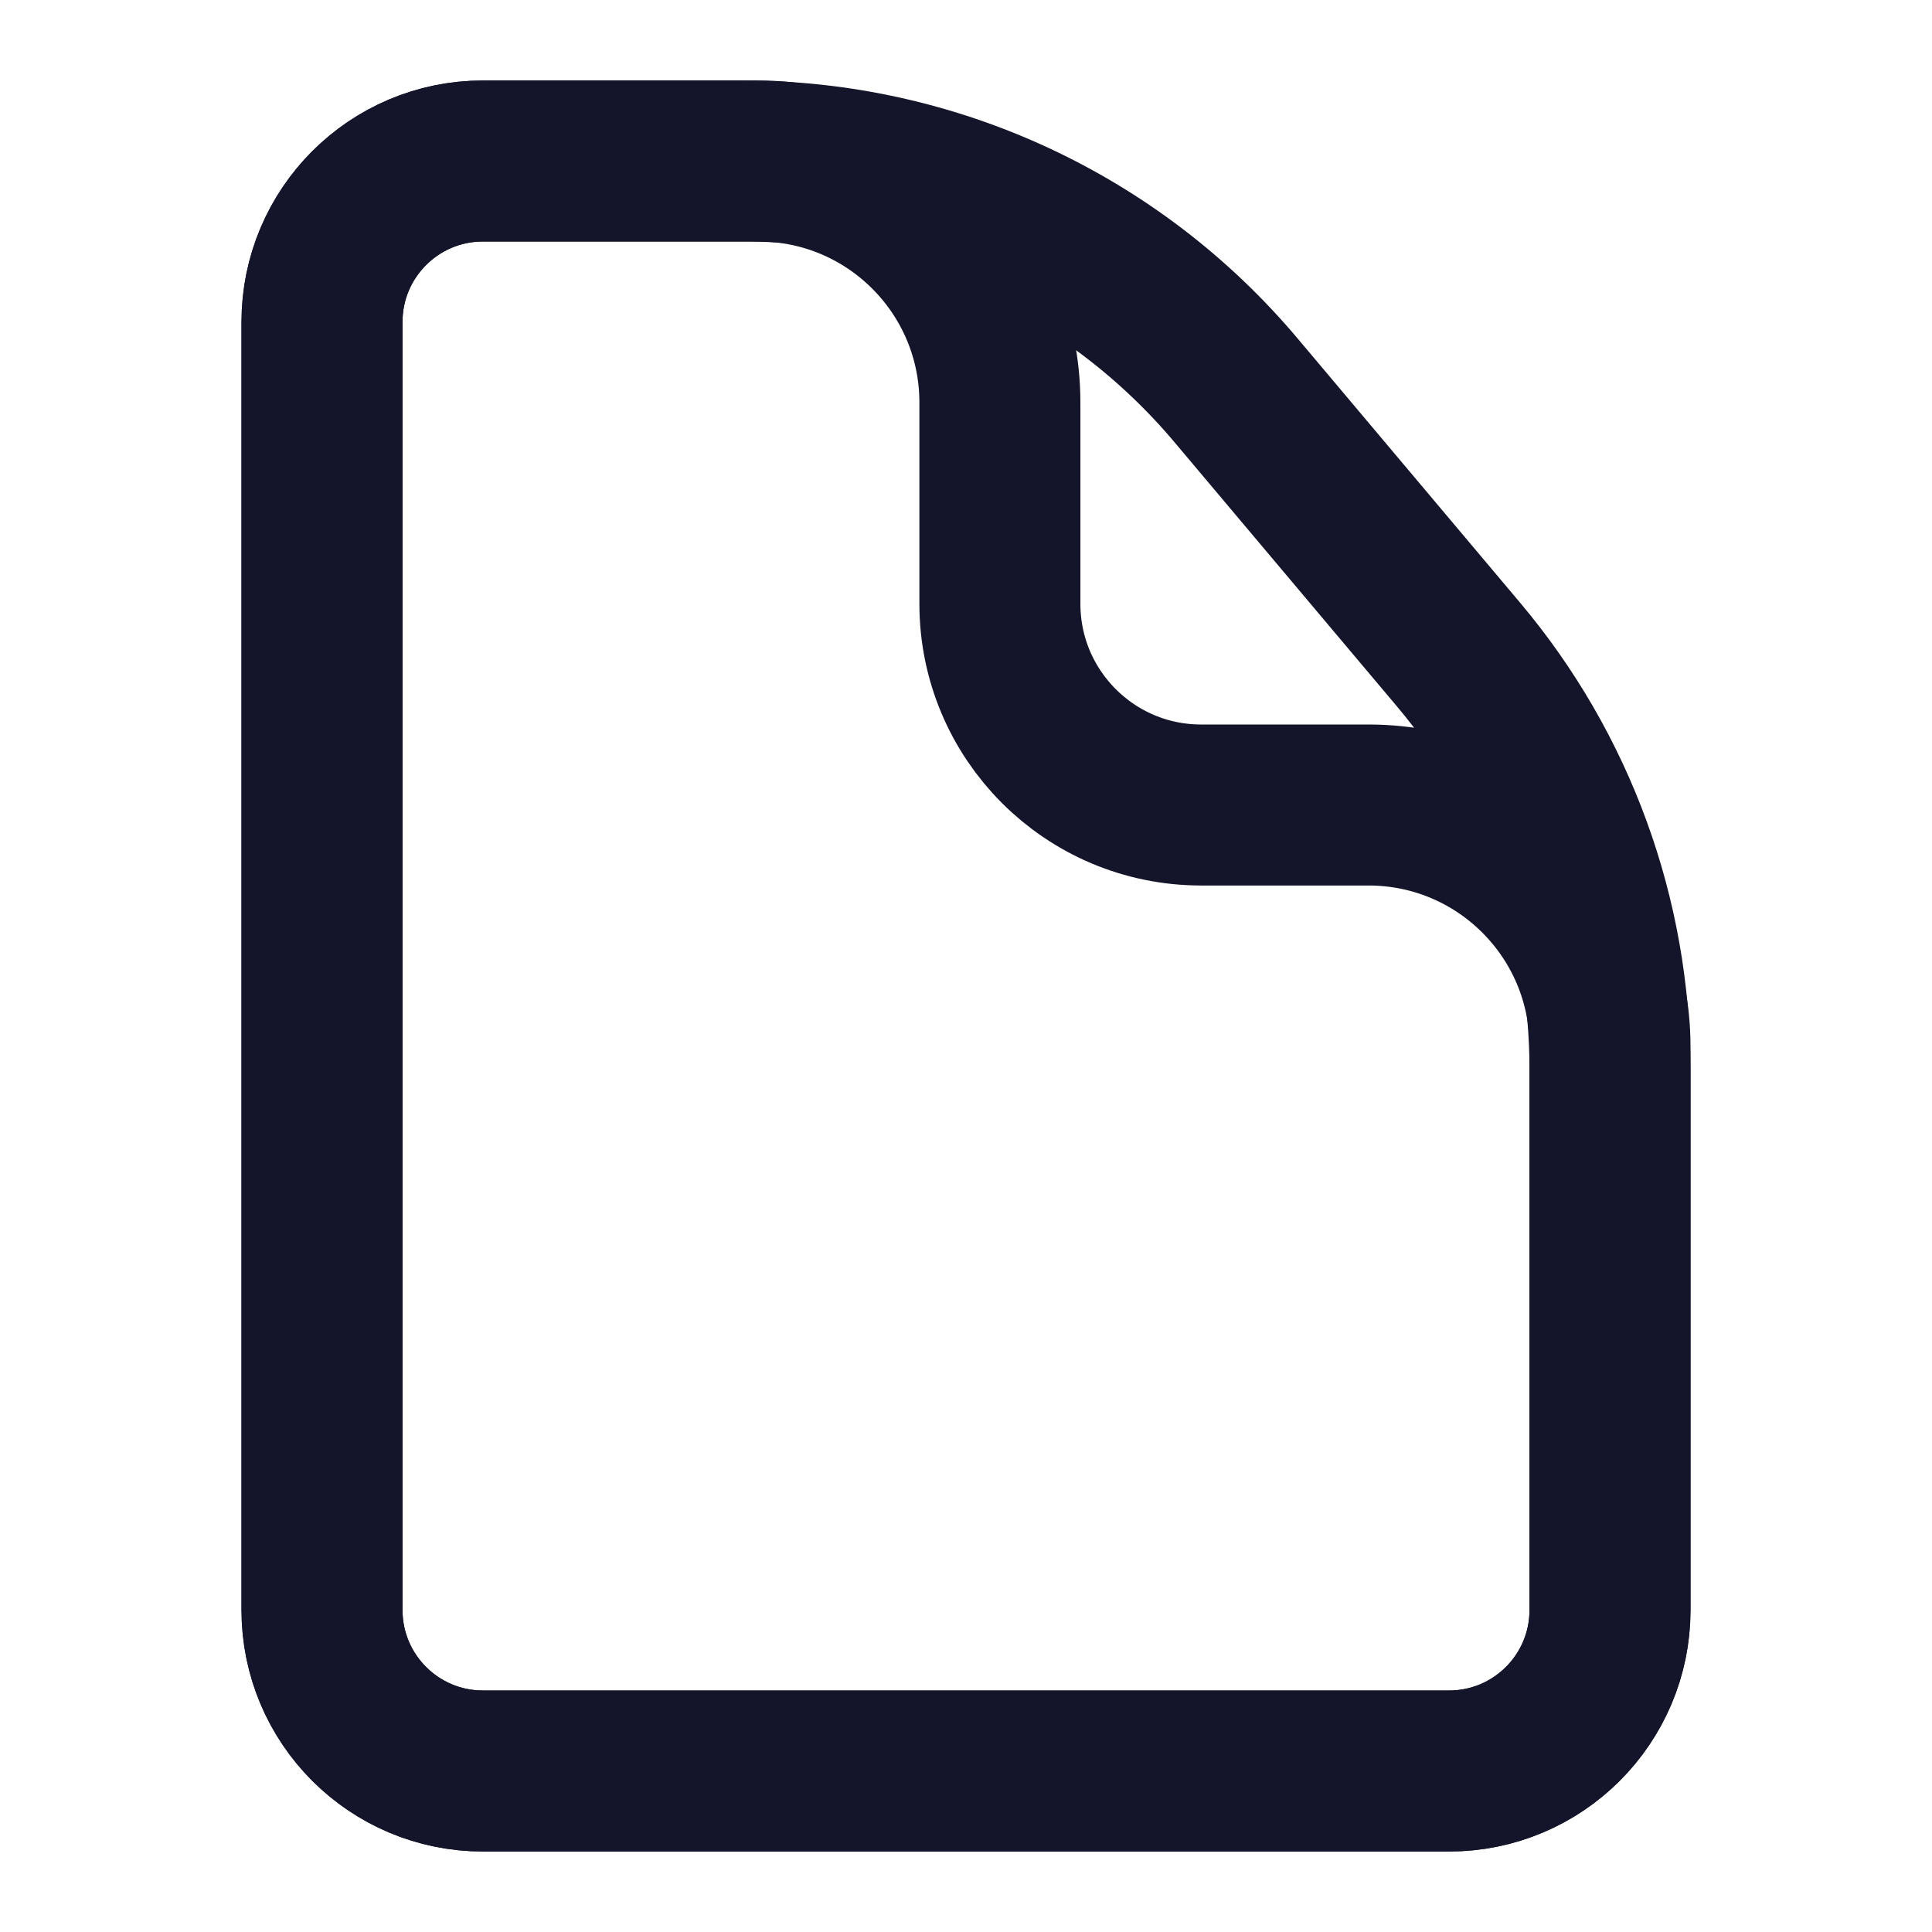
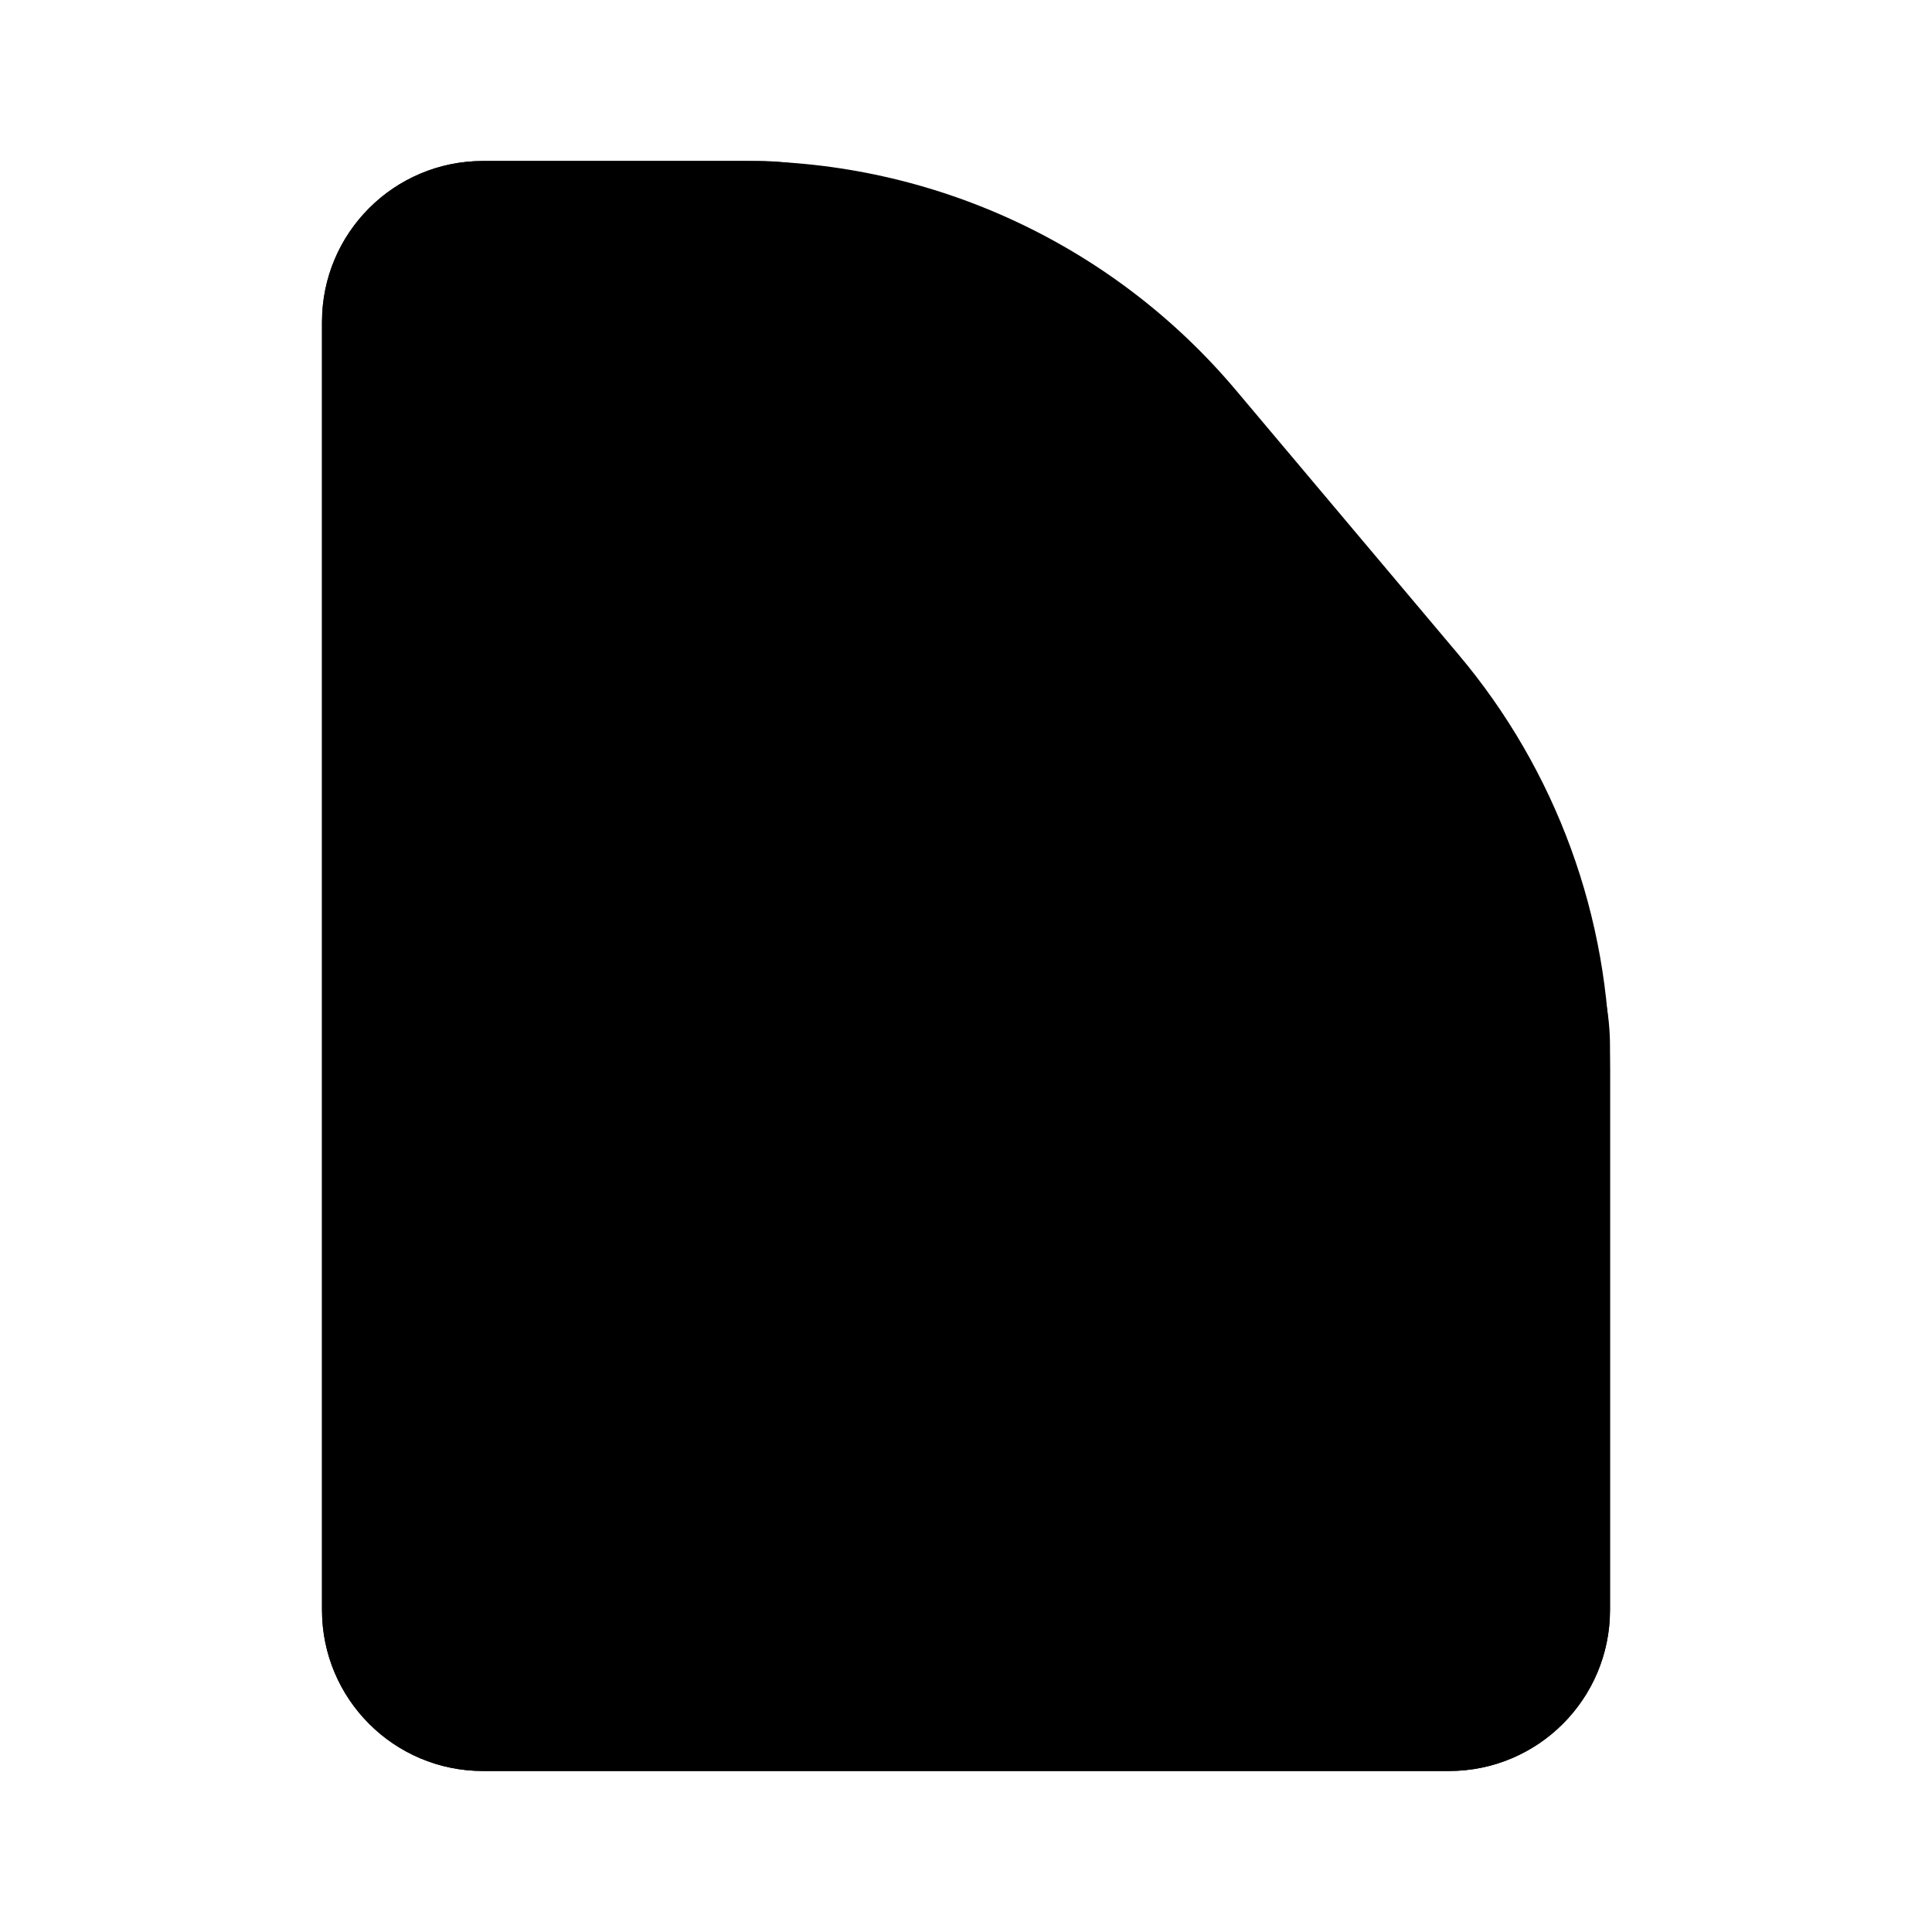
- <svg xmlns="http://www.w3.org/2000/svg" width="24" height="24" viewBox="0 0 24 24" fill="none">
-   <path d="M4 4C4 2.895 4.895 2 6 2H9.421C11.078 2 12.421 3.343 12.421 5V7.5C12.421 8.881 13.54 10 14.921 10H17C18.657 10 20 11.343 20 13V20C20 21.105 19.105 22 18 22H6C4.895 22 4 21.105 4 20V4Z" stroke="#14142B" stroke-width="2" />
-   <path d="M4 4C4 2.895 4.895 2 6 2H9.234C11.594 2 13.833 3.042 15.353 4.847L18.119 8.132C19.334 9.574 20 11.399 20 13.285V20C20 21.105 19.105 22 18 22H6C4.895 22 4 21.105 4 20V4Z" stroke="#14142B" stroke-width="2" />
+ <svg xmlns="http://www.w3.org/2000/svg" width="24" height="24" viewBox="0 0 24 24" fill="current">
+   <path d="M4 4C4 2.895 4.895 2 6 2H9.421C11.078 2 12.421 3.343 12.421 5V7.5C12.421 8.881 13.54 10 14.921 10H17C18.657 10 20 11.343 20 13V20C20 21.105 19.105 22 18 22H6C4.895 22 4 21.105 4 20V4Z" stroke="current" stroke-width="2" />
+   <path d="M4 4C4 2.895 4.895 2 6 2H9.234C11.594 2 13.833 3.042 15.353 4.847L18.119 8.132C19.334 9.574 20 11.399 20 13.285V20C20 21.105 19.105 22 18 22H6C4.895 22 4 21.105 4 20V4Z" stroke="current" stroke-width="2" />
</svg>
